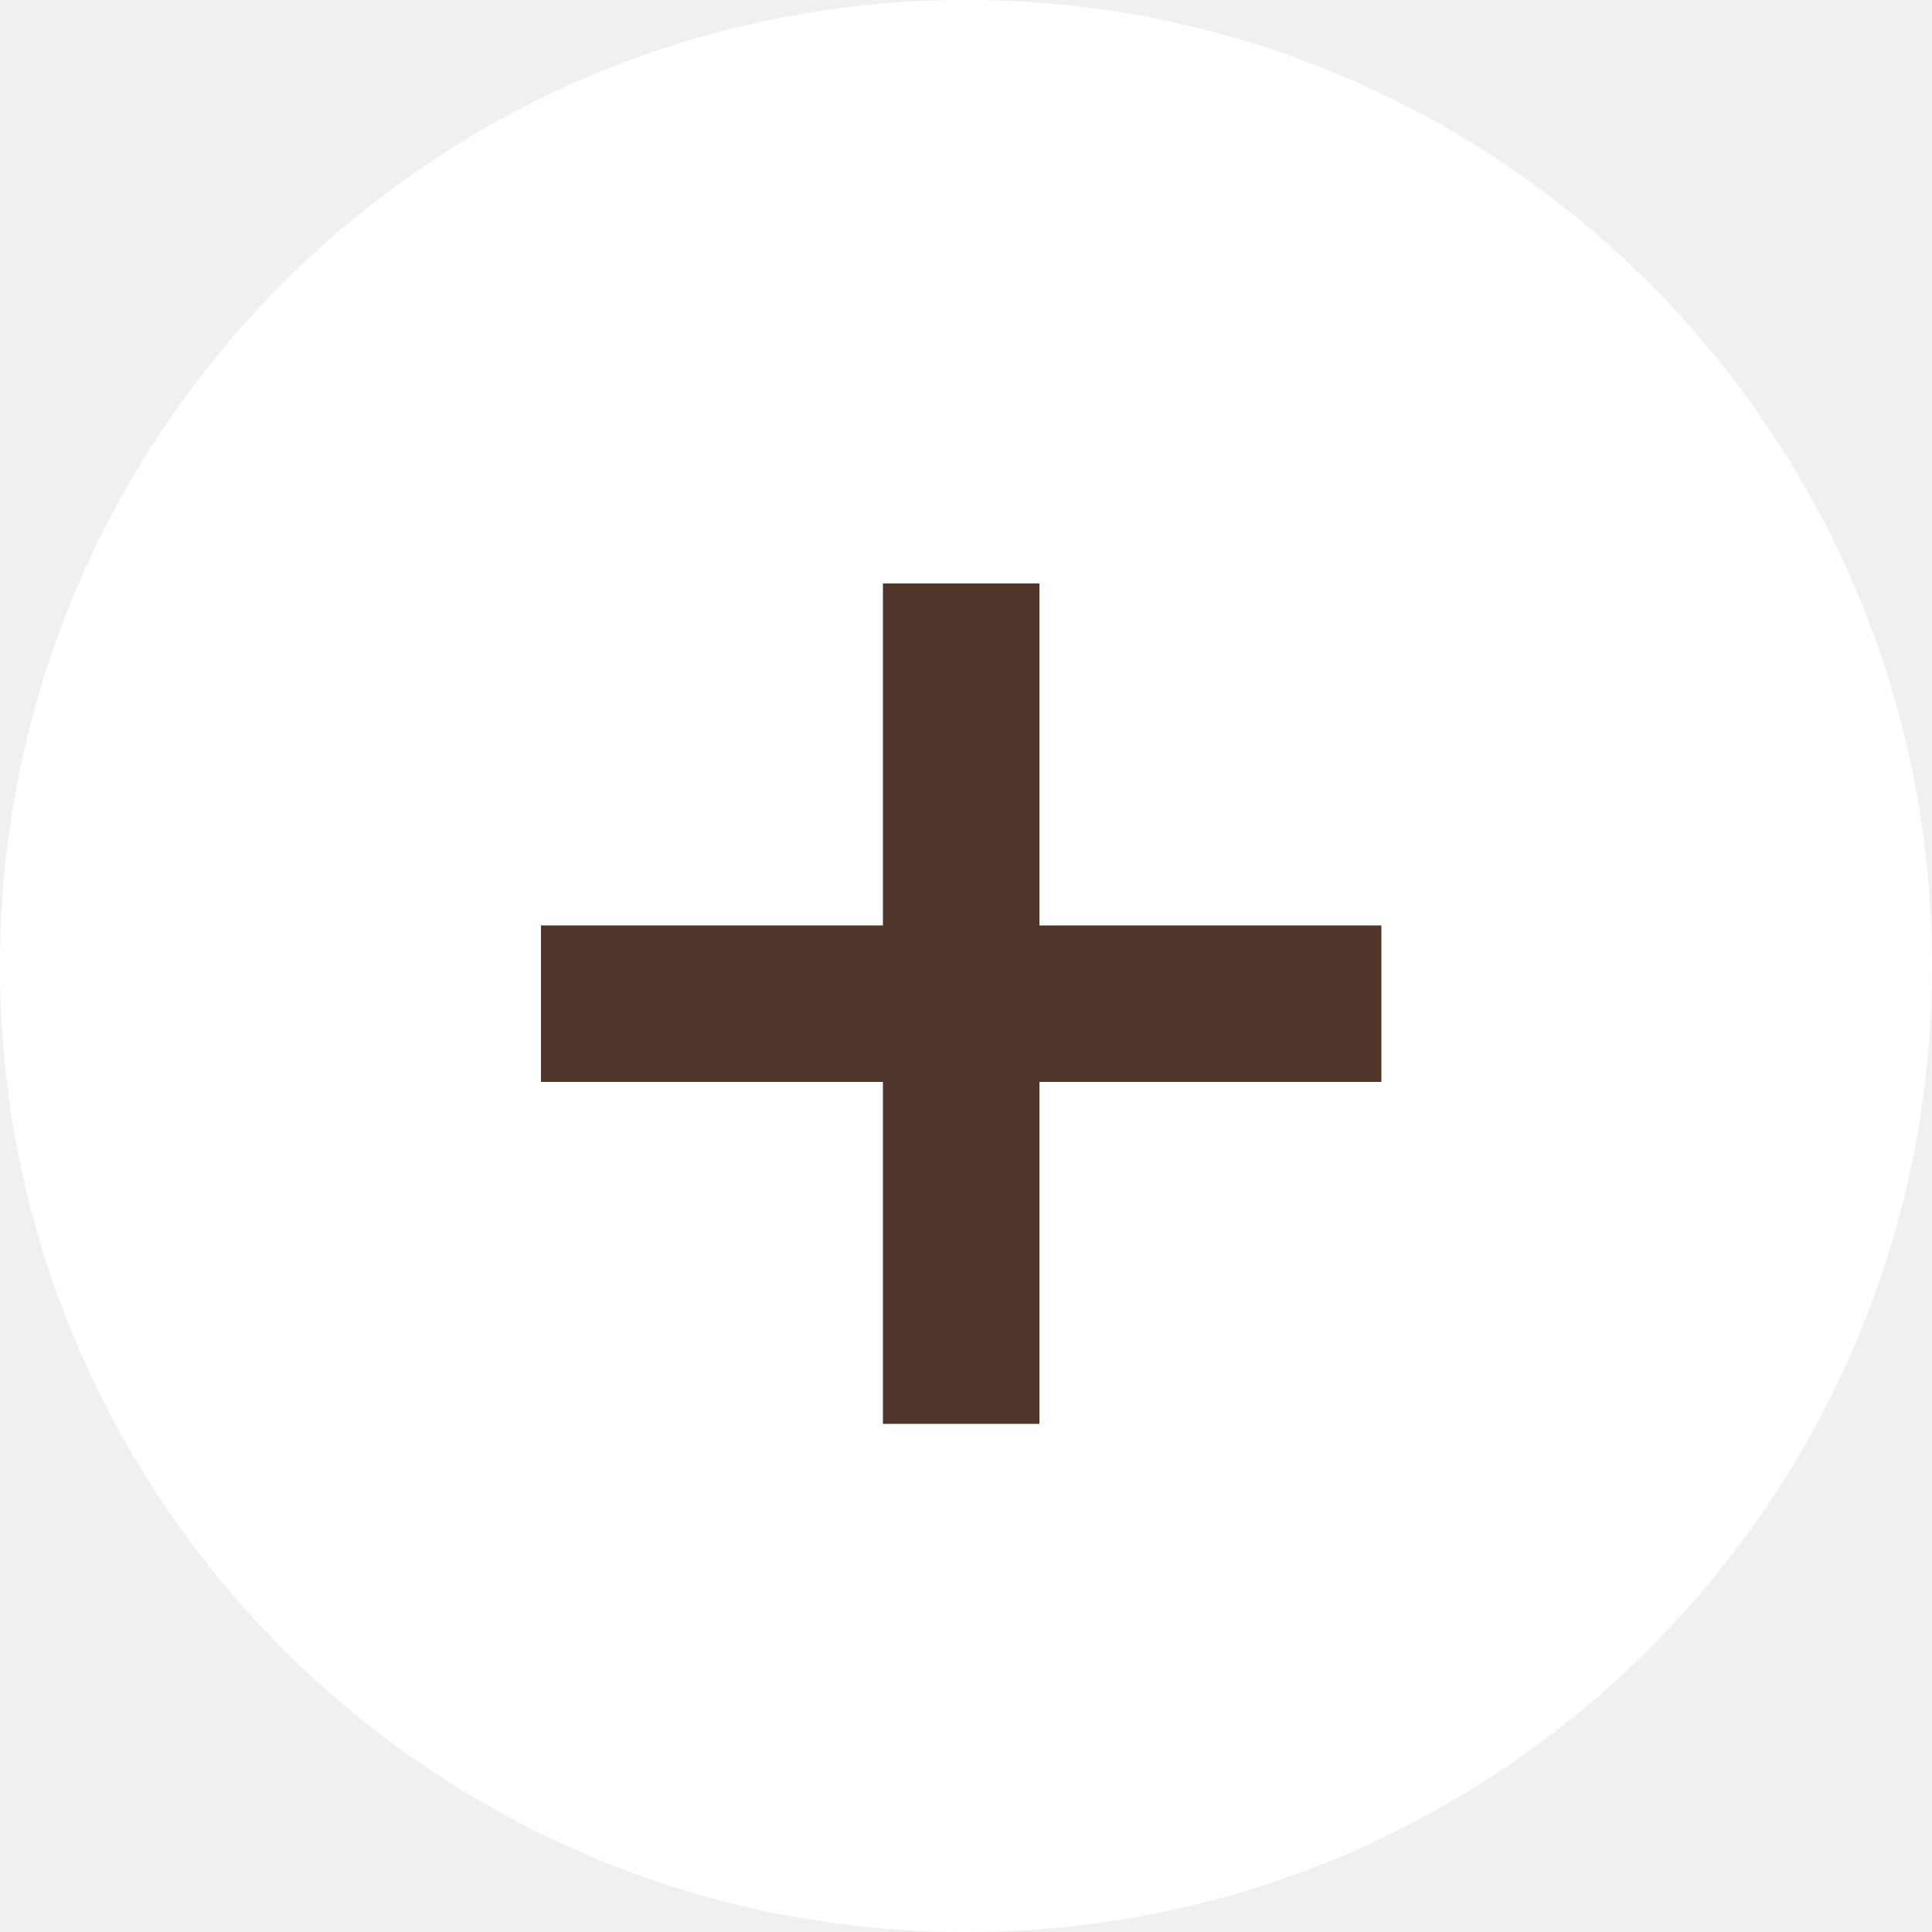
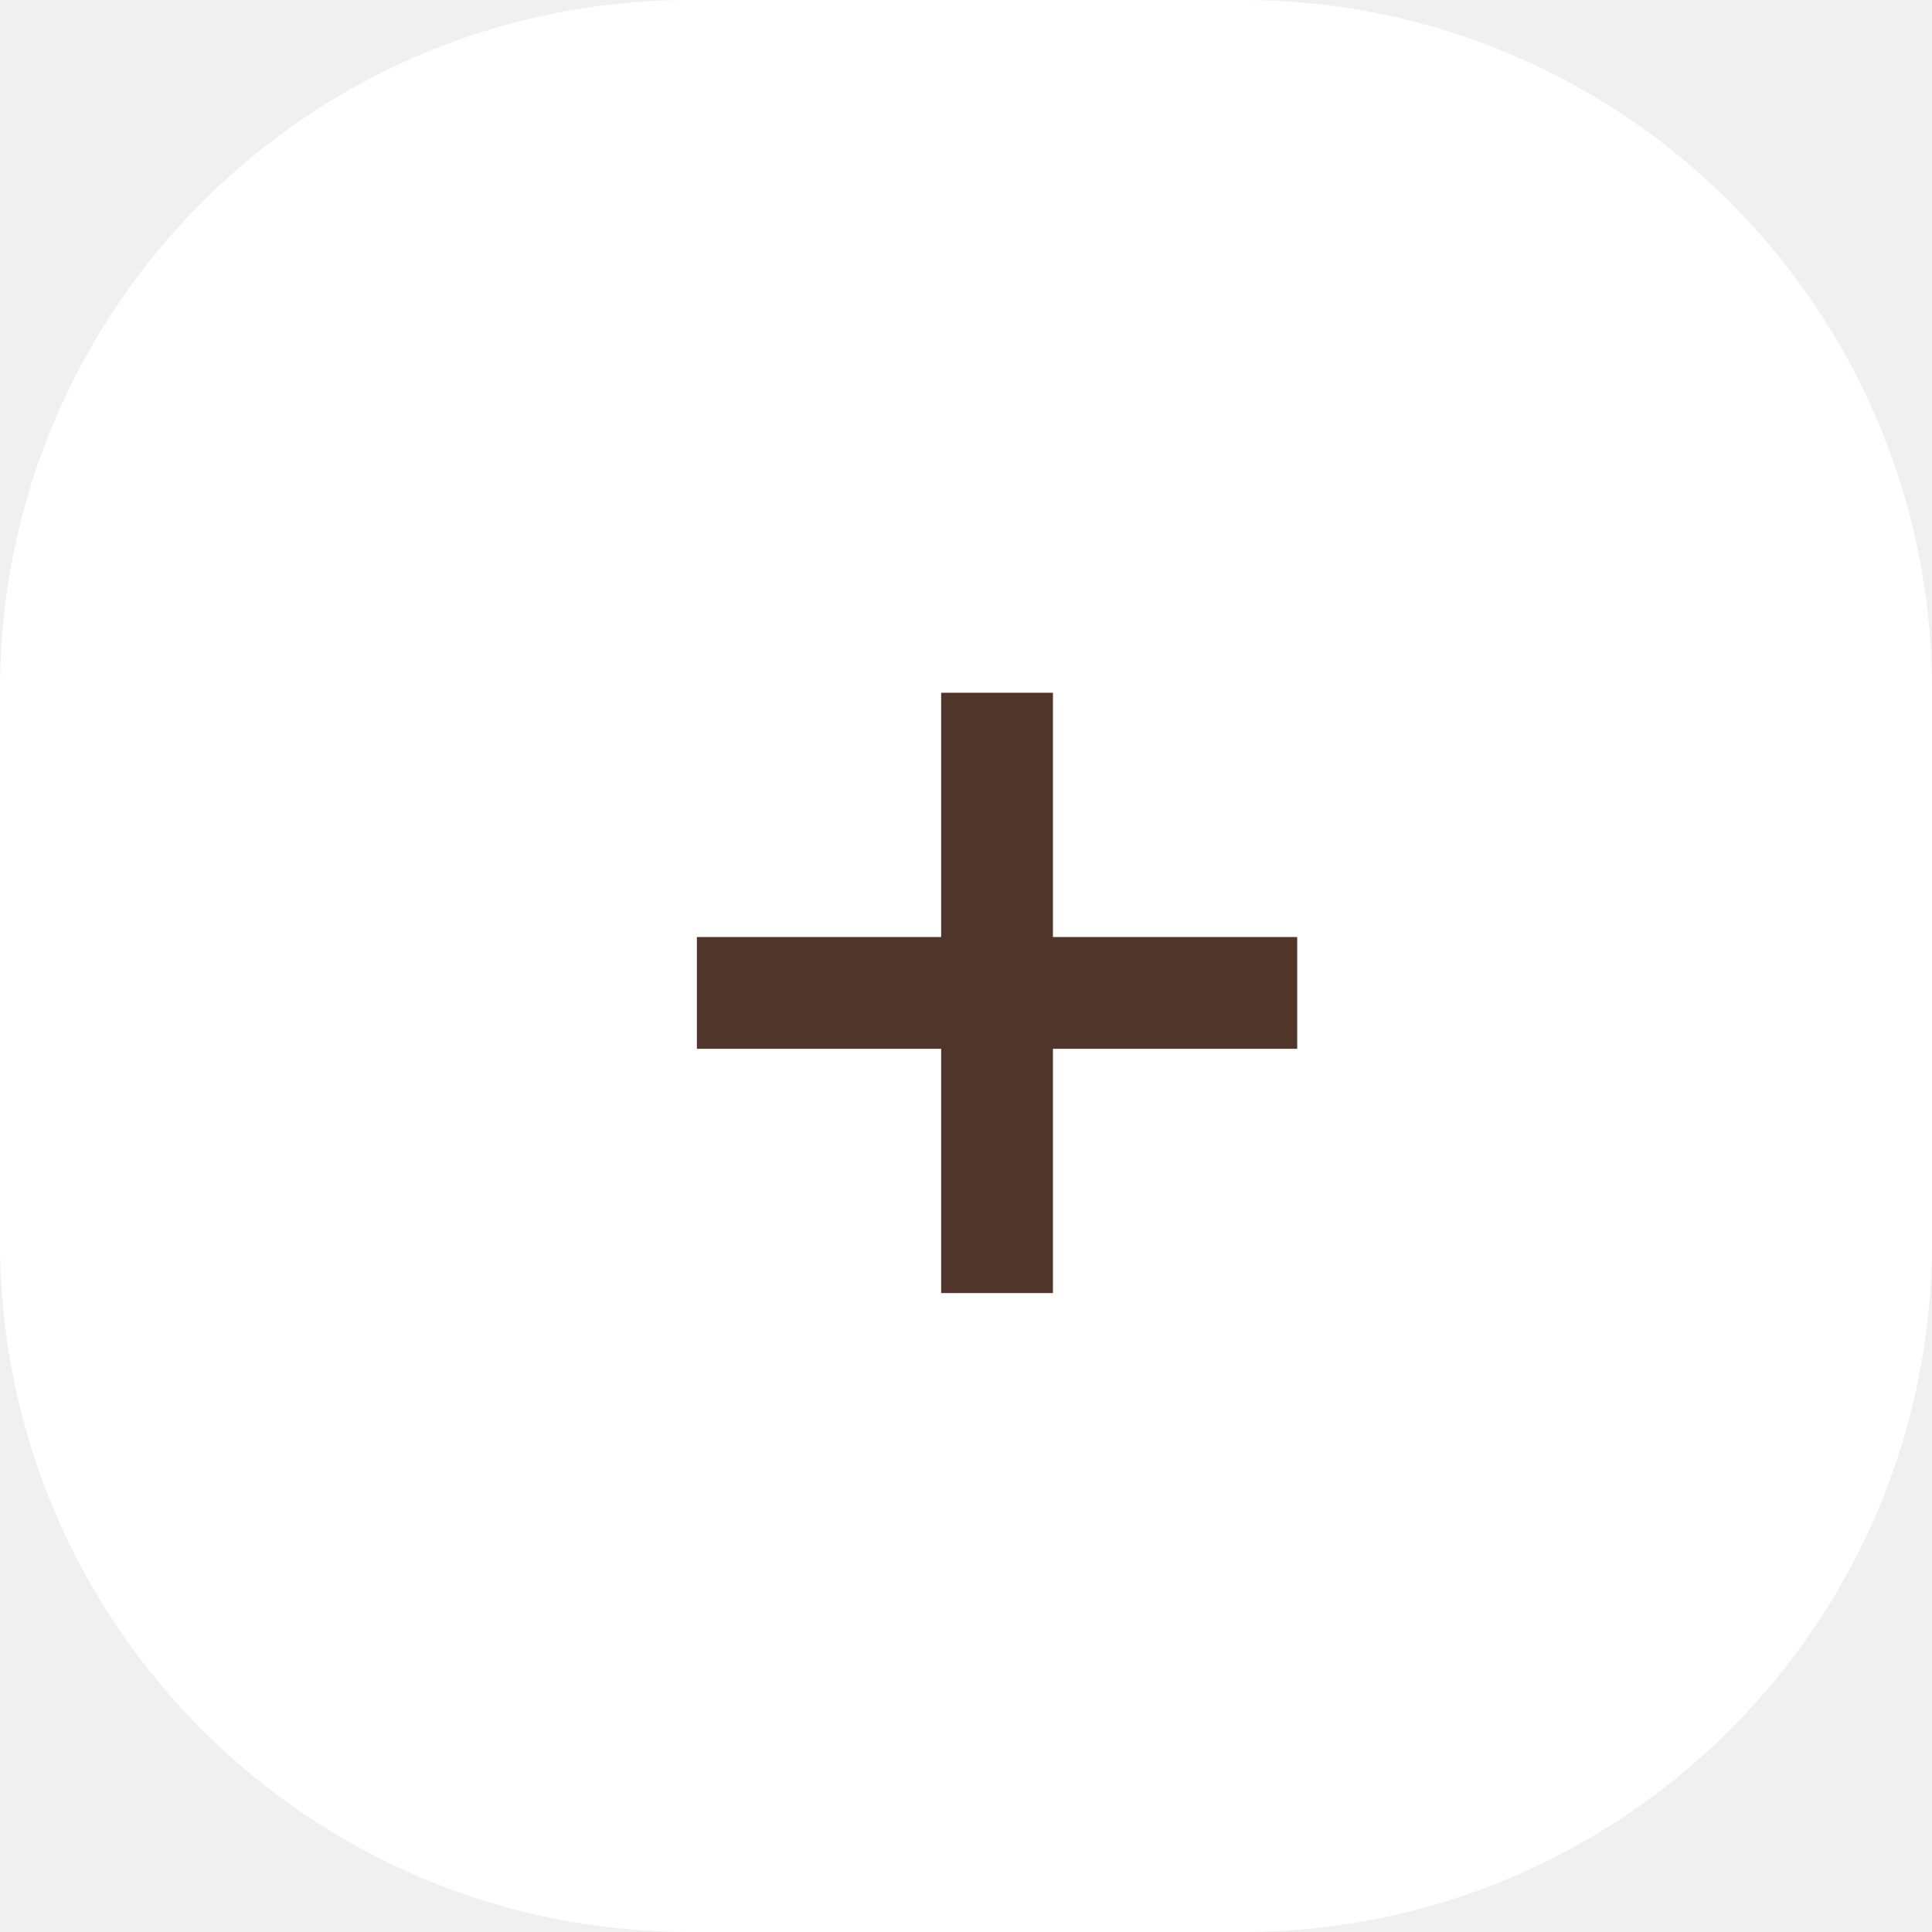
- <svg xmlns="http://www.w3.org/2000/svg" width="20" height="20" viewBox="0 0 20 20" fill="none">
-   <rect width="20" height="20" rx="10" fill="white" />
-   <path d="M5.6 9.58H9.14V6.04H10.76V9.58H14.3V11.2H10.76V14.74H9.14V11.2H5.6V9.58Z" fill="#4F352A" />
+ <svg xmlns="http://www.w3.org/2000/svg" width="28" height="28" viewBox="0 0 28 28" fill="none">
+   <rect width="28" height="28" rx="10" fill="white" />
+   <path d="M10.1 13.58H13.64V10.04H15.26V13.58H18.8V15.2H15.26V18.74H13.64V15.2H10.1V13.58Z" fill="#4F352A" />
</svg>
